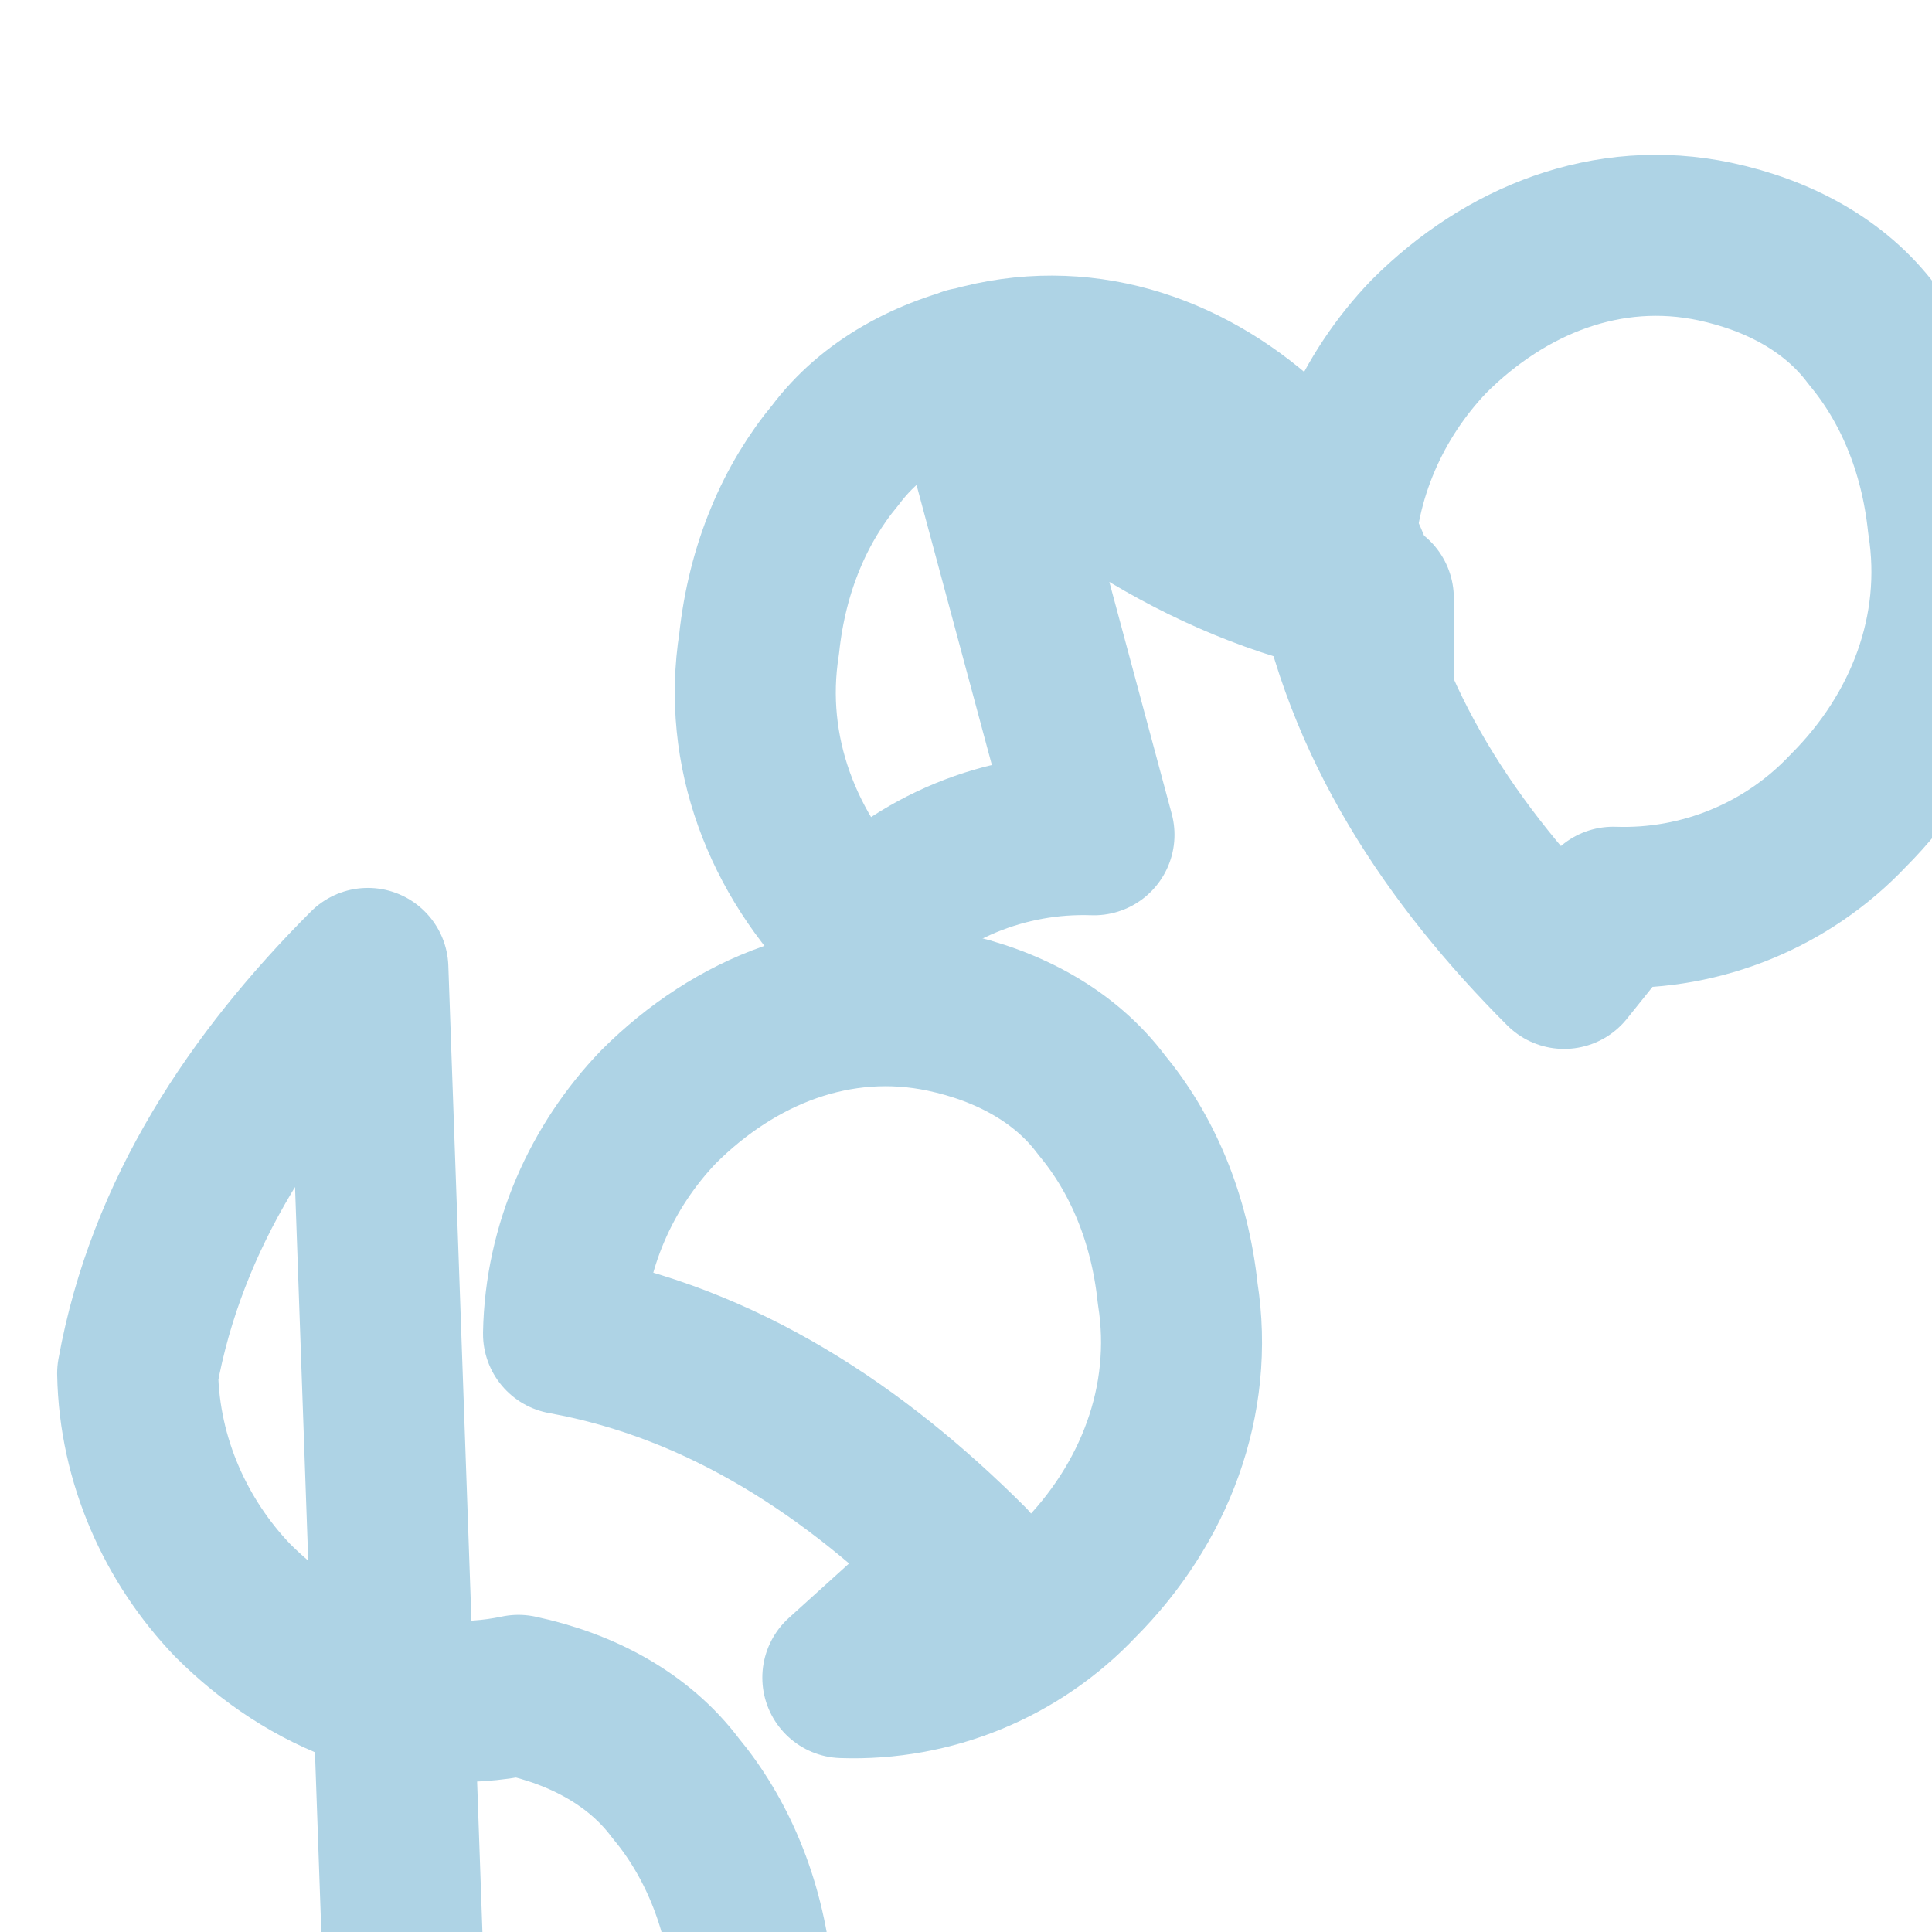
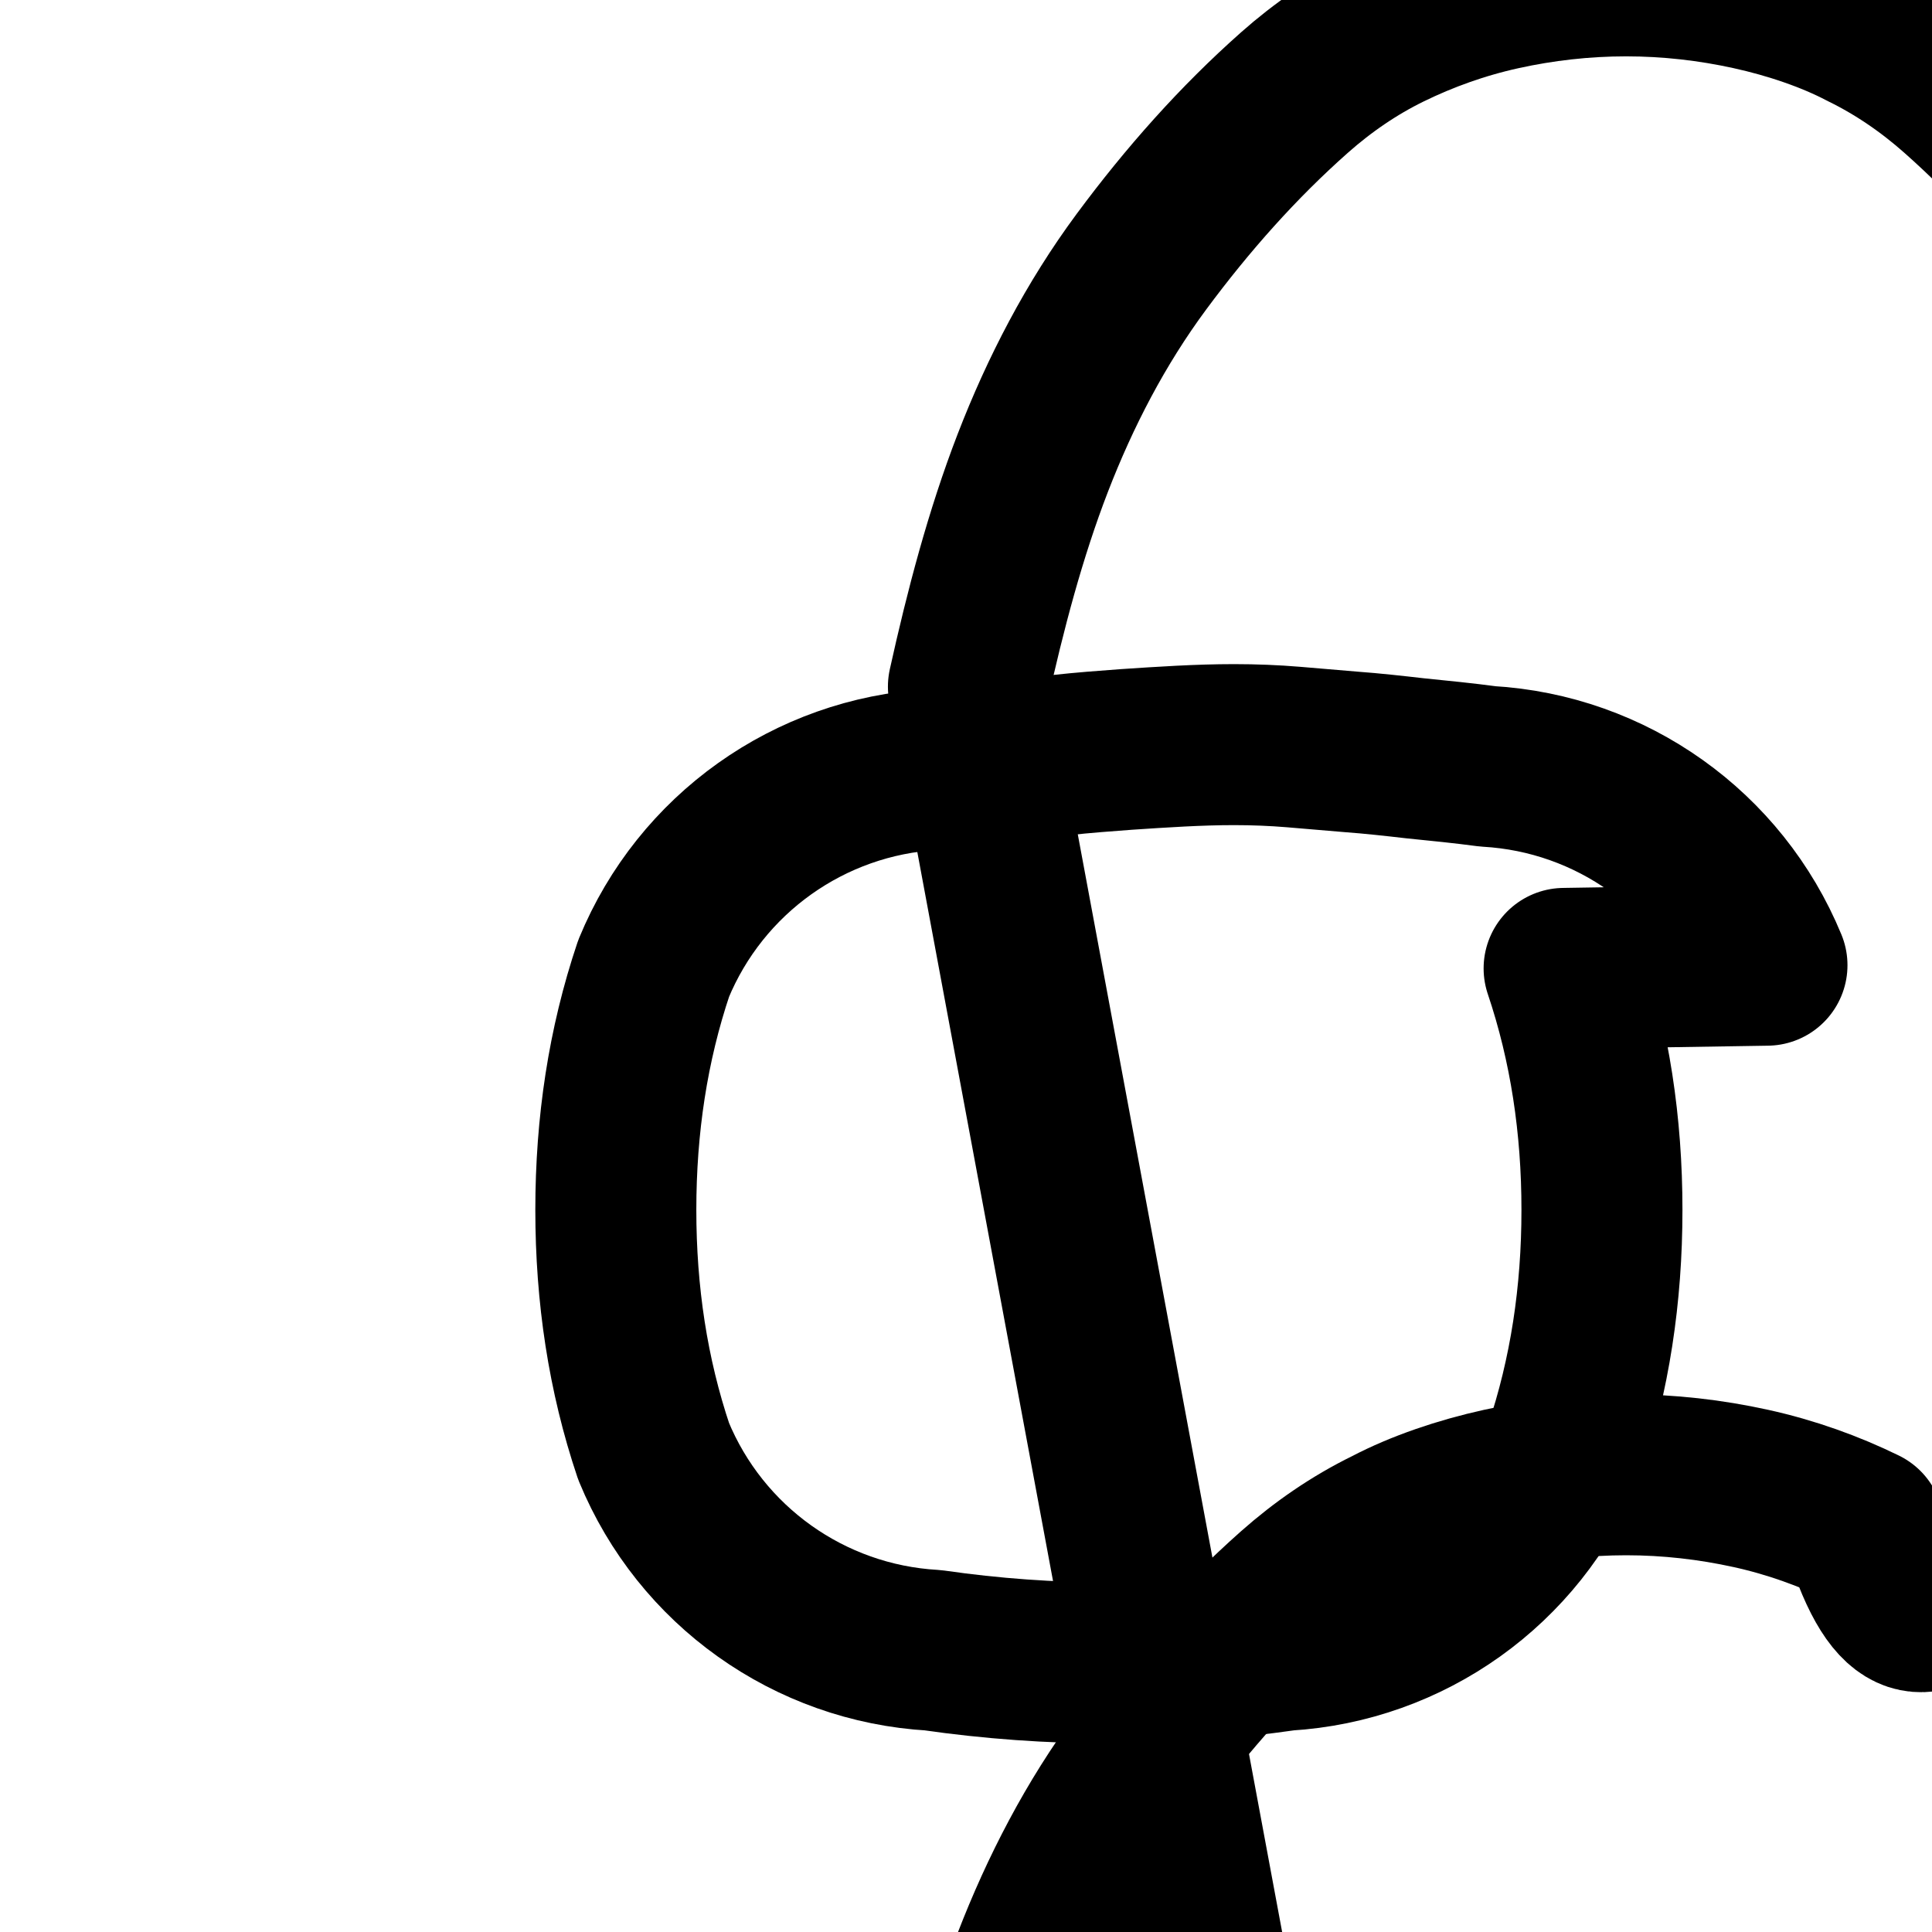
- <svg xmlns="http://www.w3.org/2000/svg" width="24" height="24" viewBox="0 0 24 24" fill="none" stroke="hsl(200 52% 79%)" stroke-width="2" stroke-linecap="round" stroke-linejoin="round">
-   <path d="M19.43 12.03c-1.39-1.39-2.5-3.04-2.86-5.03.02-1.09.48-2.09 1.18-2.82.95-.95 2.22-1.46 3.55-1.18.8.17 1.5.55 1.95 1.15.5.6.85 1.4.95 2.35.21 1.33-.29 2.62-1.24 3.57a3.83 3.83 0 0 1-2.92 1.2Z" />
-   <path d="M12.03 19.43c-1.39-1.39-3.04-2.5-5.03-2.86.02-1.09.48-2.09 1.18-2.82.95-.95 2.22-1.46 3.55-1.18.8.17 1.5.55 1.95 1.15.5.6.85 1.4.95 2.35.21 1.33-.29 2.62-1.24 3.57a3.83 3.83 0 0 1-2.92 1.2Z" />
-   <path d="M4.57 12.03c-1.39 1.39-2.5 3.04-2.86 5.03.02 1.09.48 2.09 1.18 2.82.95.95 2.22 1.46 3.55 1.18.8.17 1.5.55 1.95 1.15.5.6.85 1.4.95 2.35.21 1.33-.29 2.62-1.24 3.57a3.83 3.83 0 0 1-2.92 1.2Z" />
-   <path d="M12.03 4.57c1.39 1.39 3.04 2.5 5.03 2.86V8.5c0-1.09-.48-2.09-1.18-2.82-.95-.95-2.22-1.46-3.55-1.18-.8.17-1.5.55-1.95 1.15-.5.6-.85 1.4-.95 2.35-.21 1.33.29 2.62 1.24 3.57a3.83 3.83 0 0 1 2.92-1.2Z" />
+ <svg xmlns="http://www.w3.org/2000/svg" width="24" height="24" viewBox="0 0 24 24" fill="none" stroke="currentColor" stroke-width="2" stroke-linecap="round" stroke-linejoin="round" class="lucide lucide-puzzle">
+   <path d="M19.43 12.03c.32.95.47 1.95.47 3s-.15 2.05-.47 3a4 4 0 0 1-3.46 2.47c-1.46.21-2.92.21-4.38 0a4 4 0 0 1-3.47-2.47c-.32-.95-.47-1.95-.47-3s.15-2.05.47-3a4 4 0 0 1 3.47-2.47c.3-.05.6-.08.9-.11.23-.02.46-.05.69-.07.27-.03.54-.05.81-.07.45-.03.9-.06 1.34-.06.25 0 .5.01.74.03.24.02.48.04.71.06.27.02.54.05.8.08.3.03.6.06.9.1a4 4 0 0 1 3.47 2.47Z" />
+   <path d="M12.03 8.53c.21-.95.46-1.9.8-2.78.34-.88.78-1.73 1.35-2.5.57-.77 1.2-1.48 1.9-2.1.35-.31.74-.58 1.17-.79.43-.21.9-.38 1.4-.49.5-.11 1.02-.17 1.55-.17.53 0 1.05.06 1.55.17.5.11 1 .28 1.4.49.43.21.82.48 1.17.79.7.62 1.33 1.33 1.9 2.1.57.77 1.01 1.62 1.35 2.5.34.88.59 1.83.8 2.78.07.31.12.63.17.95.05.32.08.64.08.98s-.03.66-.08.98a4.9 4.9 0 0 1-.17.95c-.21.95-.46 1.9-.8 2.78-.34.88-.78 1.73-1.35 2.5-.57.77-1.2 1.48-1.9 2.1-.35.31-.74.58-1.17-.79-.43-.21-.9-.38-1.4-.49-.5-.11-1.02-.17-1.55-.17-.53 0-1.05.06-1.55.17-.5.11-1 .28-1.4.49-.43.21-.82.48-1.17.79-.7.62-1.33 1.33-1.9 2.1-.57.77-1.01 1.62-1.35 2.5-.34.88-.59 1.83-.8 2.78-.07.31-.12.63-.17.95-.05.32-.08.64-.08.98s.03.66.08.98c.05.32.1.64.17.95.21.95.46 1.9.8 2.78.34.88.78 1.73 1.35 2.5.57.77 1.2 1.48 1.9 2.1.35.31.74.58 1.17.79.43-.21.9-.38 1.4-.49.5-.11 1.02-.17 1.55-.17.53 0 1.05.06 1.55.17.5.11 1 .28 1.4.49.43.21.82.48 1.17.79.7.62 1.33 1.33 1.9 2.1.57.77 1.01 1.62 1.35 2.5.34.88.59 1.83.8 2.78.07.31.12.63.17.95.05.32.08.64.08.98s-.03.66-.08.98a4.9 4.9 0 0 1-.17.95c-.21-.95-.46-1.9-.8-2.78-.34-.88-.78-1.73-1.35-2.5-.57-.77-1.2-1.48-1.9-2.1-.35-.31-.74-.58-1.17-.79-.43-.21-.9-.38-1.4-.49-.5-.11-1.02-.17-1.55-.17s-1.05.06-1.55.17c-.5.11-1 .28-1.4.49-.43.21-.82.48-1.17.79-.7.62-1.33 1.33-1.9 2.1-.57.77-1.01 1.62-1.35 2.5-.34.88-.59 1.83-.8 2.78-.07.31-.12.63-.17.95-.05.32-.08.64-.08.98s.03.66.08.98c.05.32.1.64.17.95.21.95.46 1.9.8 2.78.34.88.78 1.73 1.35 2.5.57.77 1.2 1.48 1.9 2.1.35.31.74.58 1.17.79.43-.21.9-.38 1.4-.49.5-.11 1.02-.17 1.55-.17.53 0 1.05.06 1.55.17.5.11 1 .28 1.4.49.43.21.82.48 1.17.79-.7-.62-1.33-1.33-1.9-2.1-.57-.77-1.01-1.62-1.35-2.5-.34-.88-.59-1.83-.8-2.78-.07-.31-.12-.63-.17-.95-.05-.32-.08-.64-.08-.98s.03-.66.08-.98c.05-.32.1-.64.17-.95Z" />
</svg>
